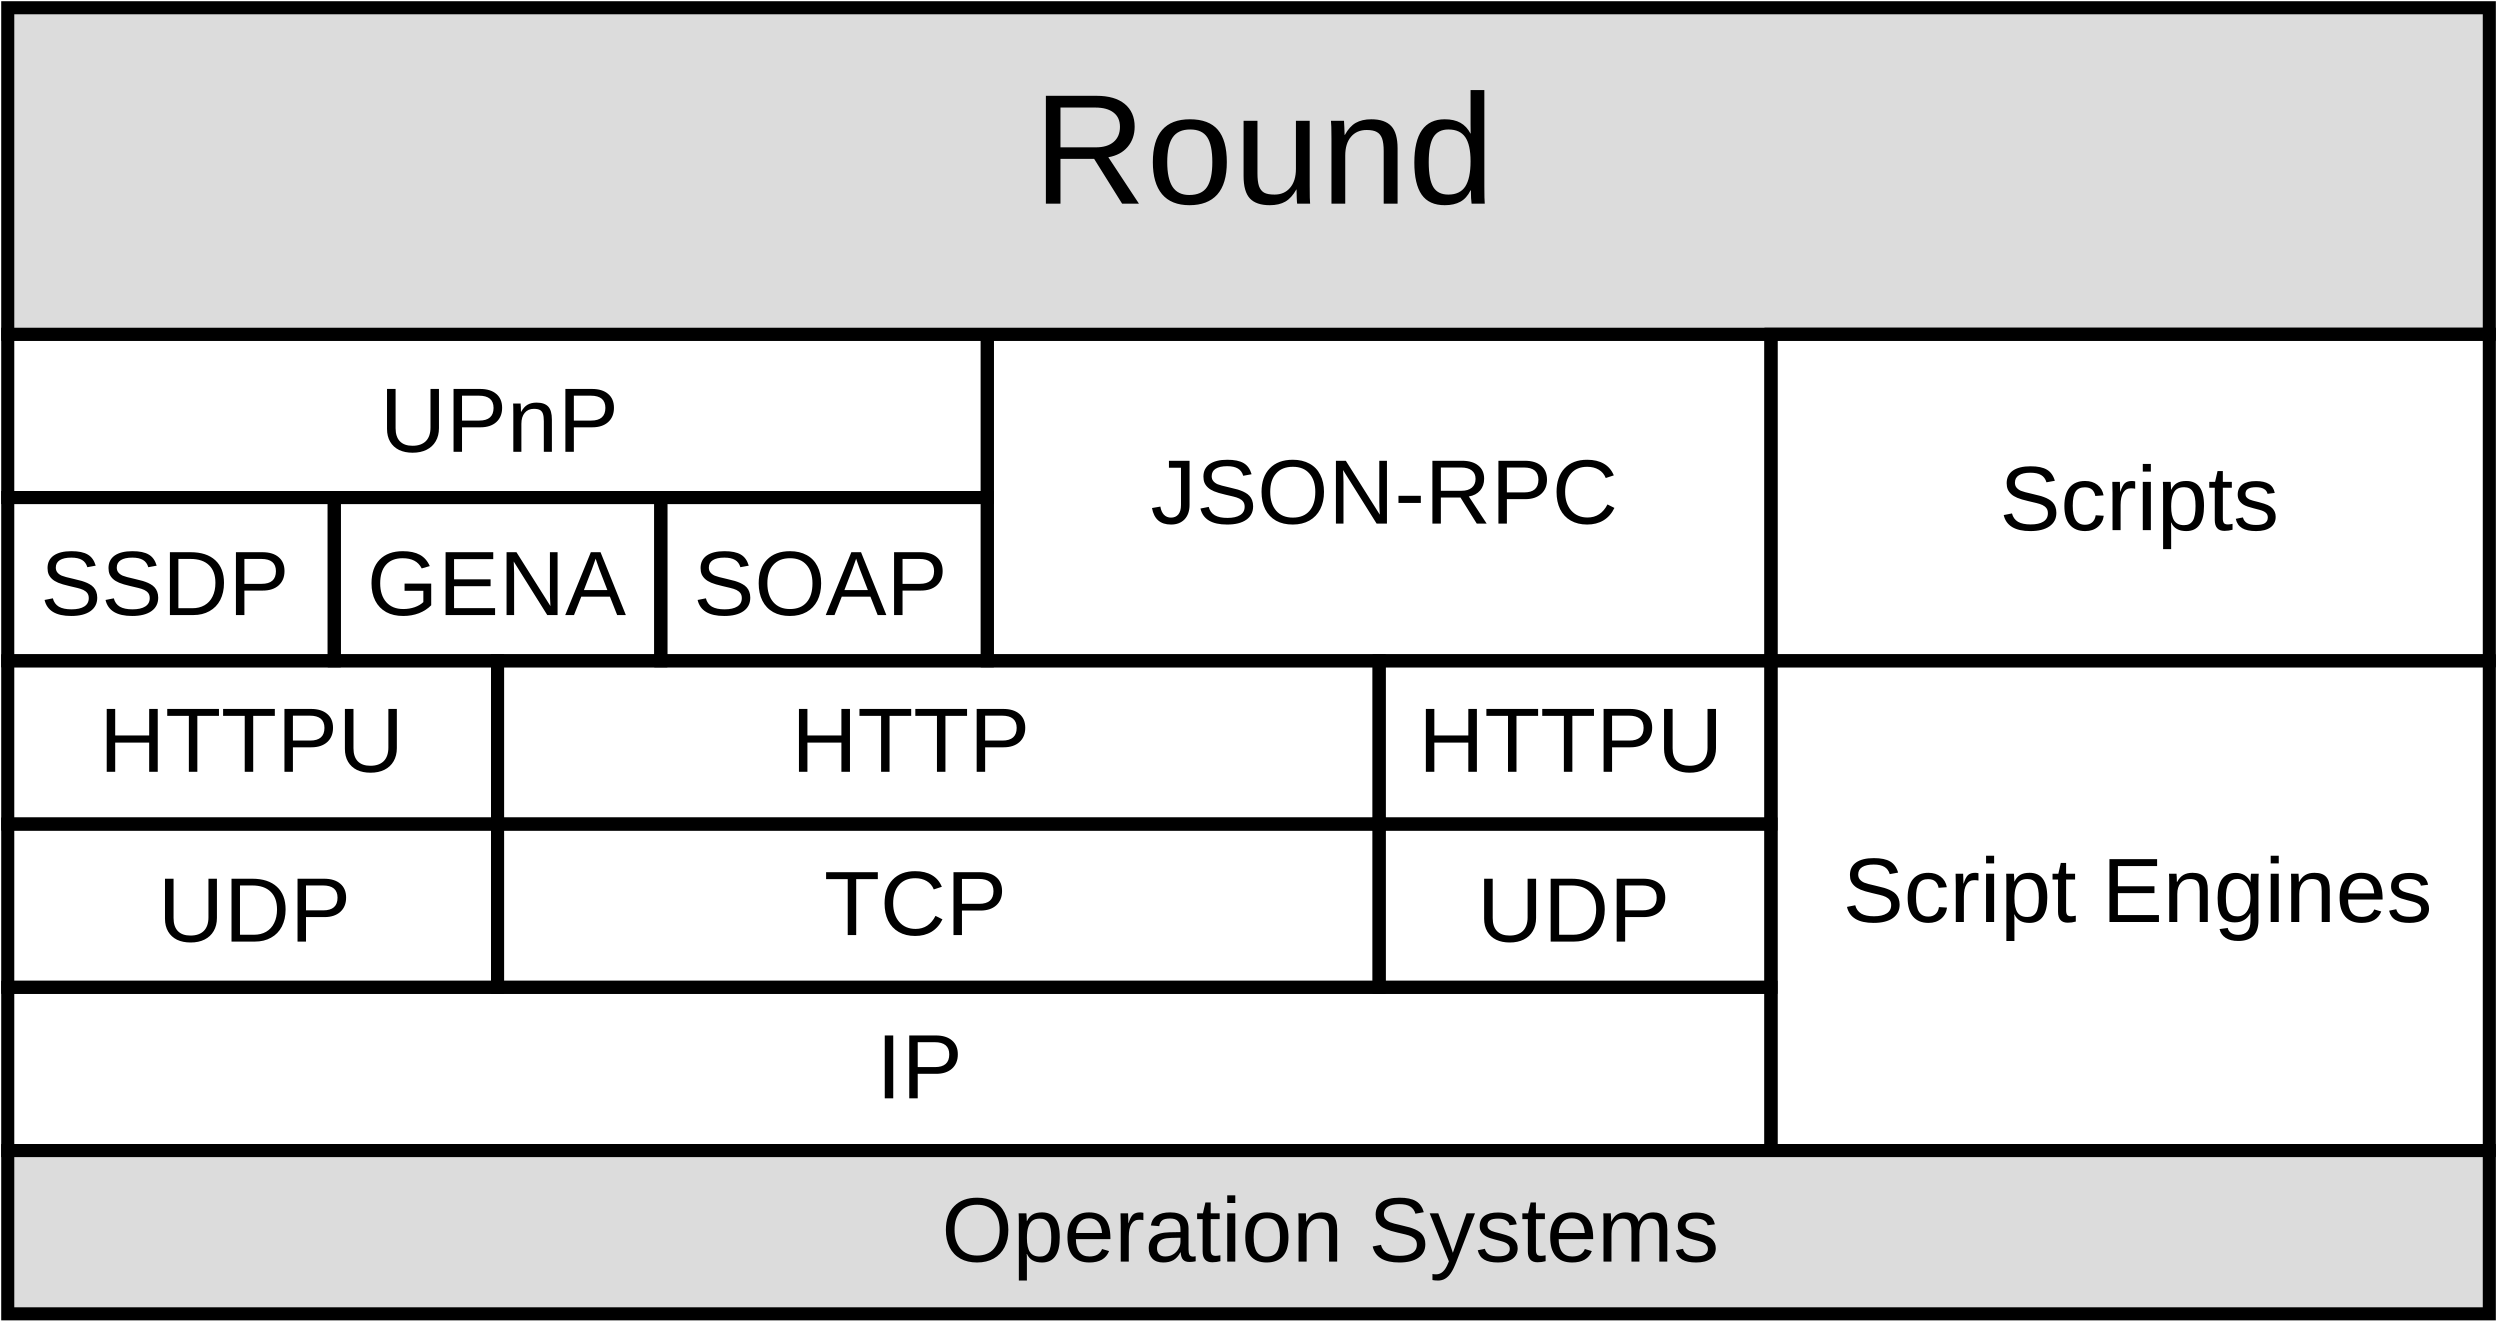
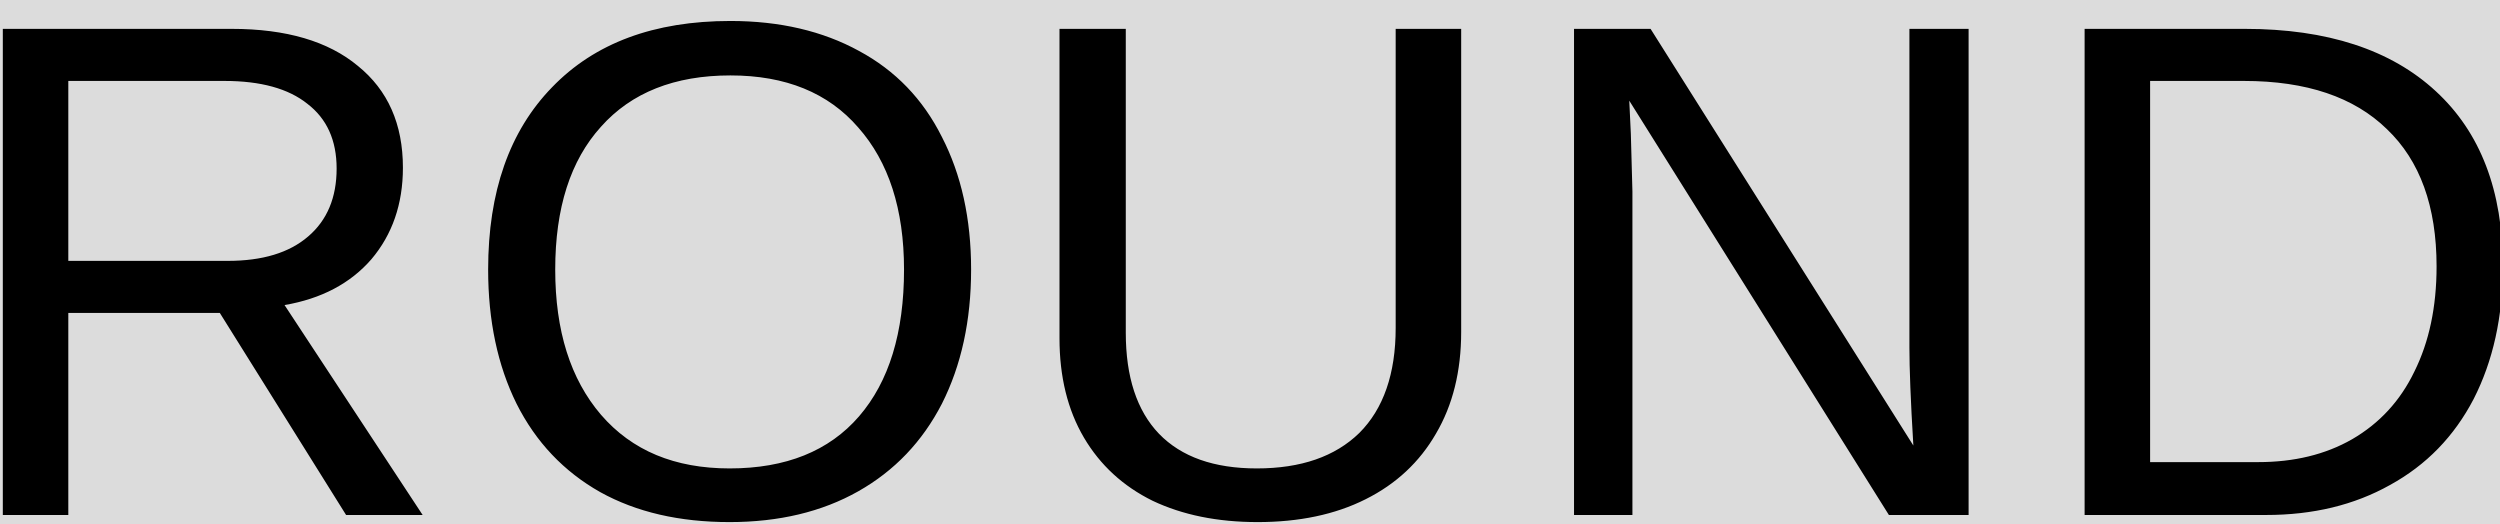
- <svg xmlns="http://www.w3.org/2000/svg" xmlns:ns1="http://www.openswatchbook.org/uri/2009/osb" xmlns:xlink="http://www.w3.org/1999/xlink" width="382.823" height="202.373" id="svg2" version="1.1">
+ <svg xmlns="http://www.w3.org/2000/svg" xmlns:ns1="http://www.openswatchbook.org/uri/2009/osb" xmlns:xlink="http://www.w3.org/1999/xlink" width="49.499" height="10.37" id="svg2" version="1.1">
  <defs id="defs4">
    <marker orient="auto" refY="0" refX="0" id="TriangleOutS" style="overflow:visible">
      <path id="path4045" d="m 5.77,0 -8.65,5 0,-10 8.65,5 z" style="fill-rule:evenodd;stroke:#000000;stroke-width:1pt" transform="scale(0.2,0.2)" />
    </marker>
    <marker orient="auto" refY="0" refX="0" id="Arrow1Mend" style="overflow:visible">
      <path id="path3906" d="M 0,0 5,-5 -12.5,0 5,5 0,0 z" style="fill-rule:evenodd;stroke:#000000;stroke-width:1pt" transform="matrix(-0.4,0,0,-0.4,-4,0)" />
    </marker>
    <marker orient="auto" refY="0" refX="0" id="Arrow1Lend" style="overflow:visible">
      <path id="path3900" d="M 0,0 5,-5 -12.5,0 5,5 0,0 z" style="fill-rule:evenodd;stroke:#000000;stroke-width:1pt" transform="matrix(-0.8,0,0,-0.8,-10,0)" />
    </marker>
    <marker orient="auto" refY="0" refX="0" id="Arrow2Lend" style="overflow:visible">
      <path id="path3918" style="fill-rule:evenodd;stroke-width:0.625;stroke-linejoin:round" d="M 8.719,4.034 -2.207,0.016 8.719,-4.002 c -1.745,2.372 -1.735,5.617 -6e-7,8.035 z" transform="matrix(-1.1,0,0,-1.1,-1.1,0)" />
    </marker>
    <marker orient="auto" refY="0" refX="0" id="Arrow1Send" style="overflow:visible">
      <path id="path3912" d="M 0,0 5,-5 -12.5,0 5,5 0,0 z" style="fill-rule:evenodd;stroke:#000000;stroke-width:1pt" transform="matrix(-0.2,0,0,-0.2,-1.2,0)" />
    </marker>
    <linearGradient id="linearGradient5205" ns1:paint="solid">
      <stop style="stop-color:#370000;stop-opacity:1;" offset="0" id="stop5207" />
    </linearGradient>
    <linearGradient id="linearGradient907" xlink:href="#linearGradient900" />
    <linearGradient id="linearGradient906" xlink:href="#linearGradient900" />
    <linearGradient id="linearGradient905" xlink:href="#linearGradient900" />
    <linearGradient id="linearGradient904" xlink:href="#linearGradient900" />
    <linearGradient id="linearGradient903" xlink:href="#linearGradient900" />
    <linearGradient id="linearGradient900">
      <stop offset="0" id="stop901" style="stop-color: #000000;stop-opacity: 1.0;" />
      <stop offset="1" id="stop902" style="stop-color:#ffffff;stop-opacity:1;" />
    </linearGradient>
    <linearGradient id="linearGradient775" xlink:href="#linearGradient772" />
    <linearGradient id="linearGradient772">
      <stop offset="0" id="stop773" style="stop-color: #000000;stop-opacity: 1.0;" />
      <stop offset="1" id="stop774" style="stop-color:#ffffff;stop-opacity:1;" />
    </linearGradient>
    <linearGradient id="linearGradient907-9" xlink:href="#linearGradient900-2" />
    <linearGradient id="linearGradient906-7" xlink:href="#linearGradient900-2" />
    <linearGradient id="linearGradient905-2" xlink:href="#linearGradient900-2" />
    <linearGradient id="linearGradient904-9" xlink:href="#linearGradient900-2" />
    <linearGradient id="linearGradient903-7" xlink:href="#linearGradient900-2" />
    <linearGradient id="linearGradient900-2">
      <stop offset="0" id="stop901-5" style="stop-color: #000000;stop-opacity: 1.0;" />
      <stop offset="1" id="stop902-5" style="stop-color:#ffffff;stop-opacity:1;" />
    </linearGradient>
  </defs>
-   <g id="layer2" transform="translate(52.18634,62.18634)">
+   <g id="layer2" transform="translate(-116.1006,31.19922)">
    <rect style="fill:none;stroke:#000000;stroke-width:2;stroke-miterlimit:2;stroke-opacity:1;stroke-dasharray:none" id="rect3130" width="135" height="25" x="24" y="64" />
    <rect y="39" x="24" height="25" width="135" id="rect3930" style="fill:none;stroke:#000000;stroke-width:2;stroke-miterlimit:2;stroke-opacity:1;stroke-dasharray:none" />
    <rect style="fill:none;stroke:#000000;stroke-width:2;stroke-miterlimit:2;stroke-opacity:1;stroke-dasharray:none" id="rect3932" width="60" height="25" x="159" y="39" />
    <rect style="fill:none;stroke:#000000;stroke-width:2;stroke-miterlimit:2;stroke-opacity:1;stroke-dasharray:none" id="rect3934" width="60" height="25" x="159" y="64" />
    <rect y="89" x="-51" height="25" width="270" id="rect3936" style="fill:none;stroke:#000000;stroke-width:2;stroke-miterlimit:2;stroke-opacity:1;stroke-dasharray:none" />
    <rect y="-11" x="99" height="50" width="120" id="rect3938" style="fill:none;stroke:#000000;stroke-width:2;stroke-miterlimit:2;stroke-opacity:1;stroke-dasharray:none" />
    <rect style="fill:none;stroke:#000000;stroke-width:2;stroke-miterlimit:2;stroke-opacity:1;stroke-dasharray:none" id="rect3960" width="75" height="25" x="-51" y="39" />
    <rect style="fill:none;stroke:#000000;stroke-width:2;stroke-miterlimit:2;stroke-opacity:1;stroke-dasharray:none" id="rect3962" width="75" height="25" x="-51" y="64" />
    <rect style="fill:none;stroke:#000000;stroke-width:2;stroke-miterlimit:2;stroke-opacity:1;stroke-dasharray:none" id="rect4010" width="50" height="25" x="49" y="14" />
    <rect y="14" x="-1" height="25" width="50" id="rect4018" style="fill:none;stroke:#000000;stroke-width:2;stroke-miterlimit:2;stroke-opacity:1;stroke-dasharray:none" />
    <rect style="fill:none;stroke:#000000;stroke-width:2;stroke-miterlimit:2;stroke-opacity:1;stroke-dasharray:none" id="rect4030" width="50" height="25" x="-51" y="14" />
    <rect style="fill:none;stroke:#000000;stroke-width:2;stroke-miterlimit:2;stroke-opacity:1;stroke-dasharray:none" id="rect4032" width="150" height="25" x="-51" y="-11" />
-     <rect y="-61" x="-51" height="50" width="380" id="rect4038" style="fill:#dcdcdc;stroke:#000000;stroke-width:2;stroke-miterlimit:2;stroke-opacity:1;stroke-dasharray:none;fill-opacity:1" />
+     <rect y="-41" x="-51.161" height="30.161" width="380.323" id="rect4038" style="fill:#dcdcdc;fill-opacity:1;stroke:#000000;stroke-width:1.554;stroke-miterlimit:2;stroke-opacity:1;stroke-dasharray:none" />
    <rect y="39" x="219" height="75" width="110" id="rect4048" style="fill:none;stroke:#000000;stroke-width:2;stroke-miterlimit:2;stroke-opacity:1;stroke-dasharray:none" />
    <rect style="fill:none;stroke:#000000;stroke-width:2;stroke-miterlimit:2;stroke-opacity:1;stroke-dasharray:none" id="rect4069" width="110" height="50" x="219" y="-11" />
-     <rect style="fill:#dcdcdc;stroke:#000000;stroke-width:2;stroke-miterlimit:2;stroke-opacity:1;stroke-dasharray:none;fill-opacity:1" id="rect4089" width="380" height="25" x="-51" y="114" />
+     <rect style="fill:#dcdcdc;fill-opacity:1;stroke:#000000;stroke-width:2;stroke-miterlimit:2;stroke-opacity:1;stroke-dasharray:none" id="rect4089" width="380" height="25" x="-51" y="114" />
  </g>
-   <g id="layer1" transform="translate(-133.8136,-136.1758)" style="display:inline">
-     <text xml:space="preserve" style="font-size:14px;font-style:normal;font-variant:normal;font-weight:normal;font-stretch:normal;text-align:start;line-height:125%;letter-spacing:0px;word-spacing:0px;writing-mode:lr-tb;text-anchor:start;fill:#000000;fill-opacity:1;stroke:none;font-family:Arial;-inkscape-font-specification:Arial;stroke-width:2;stroke-miterlimit:2;stroke-dasharray:none" x="192" y="205.362" id="text3077">
+   <g id="layer1" transform="translate(-302.1006,-167.1629)" style="display:inline">
+     <text xml:space="preserve" style="font-size:14px;font-style:normal;font-variant:normal;font-weight:normal;font-stretch:normal;text-align:start;line-height:125%;letter-spacing:0px;word-spacing:0px;writing-mode:lr-tb;text-anchor:start;fill:#000000;fill-opacity:1;stroke:none;font-family:Arial;-inkscape-font-specification:Arial" x="192" y="205.362" id="text3077">
      <tspan id="tspan3079" x="192" y="205.362">UPnP</tspan>
    </text>
-     <text id="text3093" y="216.362" x="310" style="font-size:14px;font-style:normal;font-variant:normal;font-weight:normal;font-stretch:normal;text-align:start;line-height:125%;letter-spacing:0px;word-spacing:0px;writing-mode:lr-tb;text-anchor:start;fill:#000000;fill-opacity:1;stroke:none;font-family:Arial;-inkscape-font-specification:Arial;stroke-width:2;stroke-miterlimit:2;stroke-dasharray:none" xml:space="preserve">
+     <text id="text3093" y="216.362" x="310" style="font-size:14px;font-style:normal;font-variant:normal;font-weight:normal;font-stretch:normal;text-align:start;line-height:125%;letter-spacing:0px;word-spacing:0px;writing-mode:lr-tb;text-anchor:start;fill:#000000;fill-opacity:1;stroke:none;font-family:Arial;-inkscape-font-specification:Arial" xml:space="preserve">
      <tspan id="tspan3097" x="310" y="216.362">JSON-RPC</tspan>
    </text>
-     <text id="text3099" y="254.362" x="255" style="font-size:14px;font-style:normal;font-variant:normal;font-weight:normal;font-stretch:normal;text-align:start;line-height:125%;letter-spacing:0px;word-spacing:0px;writing-mode:lr-tb;text-anchor:start;fill:#000000;fill-opacity:1;stroke:none;font-family:Arial;-inkscape-font-specification:Arial;stroke-width:2;stroke-miterlimit:2;stroke-dasharray:none" xml:space="preserve">
+     <text id="text3099" y="254.362" x="255" style="font-size:14px;font-style:normal;font-variant:normal;font-weight:normal;font-stretch:normal;text-align:start;line-height:125%;letter-spacing:0px;word-spacing:0px;writing-mode:lr-tb;text-anchor:start;fill:#000000;fill-opacity:1;stroke:none;font-family:Arial;-inkscape-font-specification:Arial" xml:space="preserve">
      <tspan id="tspan3103" x="255" y="254.362">HTTP</tspan>
    </text>
-     <text xml:space="preserve" style="font-size:14px;font-style:normal;font-variant:normal;font-weight:normal;font-stretch:normal;text-align:start;line-height:125%;letter-spacing:0px;word-spacing:0px;writing-mode:lr-tb;text-anchor:start;fill:#000000;fill-opacity:1;stroke:none;font-family:Arial;-inkscape-font-specification:Arial;stroke-width:2;stroke-miterlimit:2;stroke-dasharray:none" x="351" y="254.362" id="text3105">
+     <text xml:space="preserve" style="font-size:14px;font-style:normal;font-variant:normal;font-weight:normal;font-stretch:normal;text-align:start;line-height:125%;letter-spacing:0px;word-spacing:0px;writing-mode:lr-tb;text-anchor:start;fill:#000000;fill-opacity:1;stroke:none;font-family:Arial;-inkscape-font-specification:Arial" x="351" y="254.362" id="text3105">
      <tspan id="tspan3109" x="351" y="254.362">HTTPU</tspan>
    </text>
-     <text xml:space="preserve" style="font-size:14px;font-style:normal;font-variant:normal;font-weight:normal;font-stretch:normal;text-align:start;line-height:125%;letter-spacing:0px;word-spacing:0px;writing-mode:lr-tb;text-anchor:start;fill:#000000;fill-opacity:1;stroke:none;font-family:Arial;-inkscape-font-specification:Arial;stroke-width:2;stroke-miterlimit:2;stroke-dasharray:none" x="268" y="304.362" id="text3111">
+     <text xml:space="preserve" style="font-size:14px;font-style:normal;font-variant:normal;font-weight:normal;font-stretch:normal;text-align:start;line-height:125%;letter-spacing:0px;word-spacing:0px;writing-mode:lr-tb;text-anchor:start;fill:#000000;fill-opacity:1;stroke:none;font-family:Arial;-inkscape-font-specification:Arial" x="268" y="304.362" id="text3111">
      <tspan id="tspan3115" x="268" y="304.362">IP</tspan>
    </text>
-     <text id="text3117" y="279.362" x="260" style="font-size:14px;font-style:normal;font-variant:normal;font-weight:normal;font-stretch:normal;text-align:start;line-height:125%;letter-spacing:0px;word-spacing:0px;writing-mode:lr-tb;text-anchor:start;fill:#000000;fill-opacity:1;stroke:none;font-family:Arial;-inkscape-font-specification:Arial;stroke-width:2;stroke-miterlimit:2;stroke-dasharray:none" xml:space="preserve">
+     <text id="text3117" y="279.362" x="260" style="font-size:14px;font-style:normal;font-variant:normal;font-weight:normal;font-stretch:normal;text-align:start;line-height:125%;letter-spacing:0px;word-spacing:0px;writing-mode:lr-tb;text-anchor:start;fill:#000000;fill-opacity:1;stroke:none;font-family:Arial;-inkscape-font-specification:Arial" xml:space="preserve">
      <tspan id="tspan3121" x="260" y="279.362">TCP</tspan>
    </text>
-     <text xml:space="preserve" style="font-size:14px;font-style:normal;font-variant:normal;font-weight:normal;font-stretch:normal;text-align:start;line-height:125%;letter-spacing:0px;word-spacing:0px;writing-mode:lr-tb;text-anchor:start;fill:#000000;fill-opacity:1;stroke:none;font-family:Arial;-inkscape-font-specification:Arial;stroke-width:2;stroke-miterlimit:2;stroke-dasharray:none" x="360" y="280.362" id="text3123">
+     <text xml:space="preserve" style="font-size:14px;font-style:normal;font-variant:normal;font-weight:normal;font-stretch:normal;text-align:start;line-height:125%;letter-spacing:0px;word-spacing:0px;writing-mode:lr-tb;text-anchor:start;fill:#000000;fill-opacity:1;stroke:none;font-family:Arial;-inkscape-font-specification:Arial" x="360" y="280.362" id="text3123">
      <tspan id="tspan3127" x="360" y="280.362">UDP</tspan>
    </text>
-     <text xml:space="preserve" style="font-size:14px;font-style:normal;font-variant:normal;font-weight:normal;font-stretch:normal;text-align:start;line-height:125%;letter-spacing:0px;word-spacing:0px;writing-mode:lr-tb;text-anchor:start;fill:#000000;fill-opacity:1;stroke:none;font-family:Arial;-inkscape-font-specification:Arial;stroke-width:2;stroke-miterlimit:2;stroke-dasharray:none" x="149" y="254.362" id="text3952">
+     <text xml:space="preserve" style="font-size:14px;font-style:normal;font-variant:normal;font-weight:normal;font-stretch:normal;text-align:start;line-height:125%;letter-spacing:0px;word-spacing:0px;writing-mode:lr-tb;text-anchor:start;fill:#000000;fill-opacity:1;stroke:none;font-family:Arial;-inkscape-font-specification:Arial" x="149" y="254.362" id="text3952">
      <tspan id="tspan3954" x="149" y="254.362">HTTPU</tspan>
    </text>
-     <text xml:space="preserve" style="font-size:14px;font-style:normal;font-variant:normal;font-weight:normal;font-stretch:normal;text-align:start;line-height:125%;letter-spacing:0px;word-spacing:0px;writing-mode:lr-tb;text-anchor:start;fill:#000000;fill-opacity:1;stroke:none;font-family:Arial;-inkscape-font-specification:Arial;stroke-width:2;stroke-miterlimit:2;stroke-dasharray:none" x="158" y="280.362" id="text3956">
+     <text xml:space="preserve" style="font-size:14px;font-style:normal;font-variant:normal;font-weight:normal;font-stretch:normal;text-align:start;line-height:125%;letter-spacing:0px;word-spacing:0px;writing-mode:lr-tb;text-anchor:start;fill:#000000;fill-opacity:1;stroke:none;font-family:Arial;-inkscape-font-specification:Arial" x="158" y="280.362" id="text3956">
      <tspan id="tspan3958" x="158" y="280.362">UDP</tspan>
    </text>
-     <text xml:space="preserve" style="font-size:14px;font-style:normal;font-variant:normal;font-weight:normal;font-stretch:normal;text-align:start;line-height:125%;letter-spacing:0px;word-spacing:0px;writing-mode:lr-tb;text-anchor:start;fill:#000000;fill-opacity:1;stroke:none;font-family:Arial;-inkscape-font-specification:Arial;stroke-width:2;stroke-miterlimit:2;stroke-dasharray:none" x="240" y="230.362" id="text4012">
+     <text xml:space="preserve" style="font-size:14px;font-style:normal;font-variant:normal;font-weight:normal;font-stretch:normal;text-align:start;line-height:125%;letter-spacing:0px;word-spacing:0px;writing-mode:lr-tb;text-anchor:start;fill:#000000;fill-opacity:1;stroke:none;font-family:Arial;-inkscape-font-specification:Arial" x="240" y="230.362" id="text4012">
      <tspan id="tspan4016" x="240" y="230.362">SOAP</tspan>
    </text>
-     <text id="text4020" y="230.362" x="190" style="font-size:14px;font-style:normal;font-variant:normal;font-weight:normal;font-stretch:normal;text-align:start;line-height:125%;letter-spacing:0px;word-spacing:0px;writing-mode:lr-tb;text-anchor:start;fill:#000000;fill-opacity:1;stroke:none;font-family:Arial;-inkscape-font-specification:Arial;stroke-width:2;stroke-miterlimit:2;stroke-dasharray:none" xml:space="preserve">
+     <text id="text4020" y="230.362" x="190" style="font-size:14px;font-style:normal;font-variant:normal;font-weight:normal;font-stretch:normal;text-align:start;line-height:125%;letter-spacing:0px;word-spacing:0px;writing-mode:lr-tb;text-anchor:start;fill:#000000;fill-opacity:1;stroke:none;font-family:Arial;-inkscape-font-specification:Arial" xml:space="preserve">
      <tspan id="tspan4024" x="190" y="230.362">GENA</tspan>
    </text>
-     <text xml:space="preserve" style="font-size:14px;font-style:normal;font-variant:normal;font-weight:normal;font-stretch:normal;text-align:start;line-height:125%;letter-spacing:0px;word-spacing:0px;writing-mode:lr-tb;text-anchor:start;fill:#000000;fill-opacity:1;stroke:none;font-family:Arial;-inkscape-font-specification:Arial;stroke-width:2;stroke-miterlimit:2;stroke-dasharray:none" x="140" y="230.362" id="text4026">
+     <text xml:space="preserve" style="font-size:14px;font-style:normal;font-variant:normal;font-weight:normal;font-stretch:normal;text-align:start;line-height:125%;letter-spacing:0px;word-spacing:0px;writing-mode:lr-tb;text-anchor:start;fill:#000000;fill-opacity:1;stroke:none;font-family:Arial;-inkscape-font-specification:Arial" x="140" y="230.362" id="text4026">
      <tspan y="230.362" x="140" id="tspan4028">SSDP</tspan>
    </text>
-     <text id="text4034" y="167.362" x="292" style="font-size:24px;font-style:normal;font-variant:normal;font-weight:normal;font-stretch:normal;text-align:start;line-height:125%;letter-spacing:0px;word-spacing:0px;writing-mode:lr-tb;text-anchor:start;fill:#000000;fill-opacity:1;stroke:none;font-family:Arial;-inkscape-font-specification:Arial;stroke-width:2;stroke-miterlimit:2;stroke-dasharray:none" xml:space="preserve">
-       <tspan id="tspan4042" x="292" y="167.362">Round</tspan>
+     <text id="text4034" y="177.362" x="301" style="font-size:14px;font-style:normal;font-variant:normal;font-weight:normal;font-stretch:normal;text-align:start;line-height:125%;letter-spacing:0px;word-spacing:0px;writing-mode:lr-tb;text-anchor:start;fill:#000000;fill-opacity:1;stroke:none;font-family:Arial;-inkscape-font-specification:Arial" xml:space="preserve">
+       <tspan id="tspan3065" x="301" y="177.362">ROUND</tspan>
    </text>
-     <text id="text4044" y="277.362" x="416" style="font-size:14px;font-style:normal;font-variant:normal;font-weight:normal;font-stretch:normal;text-align:start;line-height:125%;letter-spacing:0px;word-spacing:0px;writing-mode:lr-tb;text-anchor:start;fill:#000000;fill-opacity:1;stroke:none;font-family:Arial;-inkscape-font-specification:Arial;stroke-width:2;stroke-miterlimit:2;stroke-dasharray:none" xml:space="preserve">
+     <text id="text4044" y="277.362" x="416" style="font-size:14px;font-style:normal;font-variant:normal;font-weight:normal;font-stretch:normal;text-align:start;line-height:125%;letter-spacing:0px;word-spacing:0px;writing-mode:lr-tb;text-anchor:start;fill:#000000;fill-opacity:1;stroke:none;font-family:Arial;-inkscape-font-specification:Arial" xml:space="preserve">
      <tspan id="tspan4050" x="416" y="277.362">Script Engines</tspan>
    </text>
-     <text xml:space="preserve" style="font-size:14px;font-style:normal;font-variant:normal;font-weight:normal;font-stretch:normal;text-align:start;line-height:125%;letter-spacing:0px;word-spacing:0px;writing-mode:lr-tb;text-anchor:start;fill:#000000;fill-opacity:1;stroke:none;font-family:Arial;-inkscape-font-specification:Arial;stroke-width:2;stroke-miterlimit:2;stroke-dasharray:none" x="440" y="217.362" id="text4083">
+     <text xml:space="preserve" style="font-size:14px;font-style:normal;font-variant:normal;font-weight:normal;font-stretch:normal;text-align:start;line-height:125%;letter-spacing:0px;word-spacing:0px;writing-mode:lr-tb;text-anchor:start;fill:#000000;fill-opacity:1;stroke:none;font-family:Arial;-inkscape-font-specification:Arial" x="440" y="217.362" id="text4083">
      <tspan id="tspan4087" x="440" y="217.362">Scripts</tspan>
    </text>
-     <text id="text4091" y="329.362" x="278" style="font-size:14px;font-style:normal;font-variant:normal;font-weight:normal;font-stretch:normal;text-align:start;line-height:125%;letter-spacing:0px;word-spacing:0px;writing-mode:lr-tb;text-anchor:start;fill:#000000;fill-opacity:1;stroke:none;font-family:Arial;-inkscape-font-specification:Arial;stroke-width:2;stroke-miterlimit:2;stroke-dasharray:none" xml:space="preserve">
+     <text id="text4091" y="329.362" x="278" style="font-size:14px;font-style:normal;font-variant:normal;font-weight:normal;font-stretch:normal;text-align:start;line-height:125%;letter-spacing:0px;word-spacing:0px;writing-mode:lr-tb;text-anchor:start;fill:#000000;fill-opacity:1;stroke:none;font-family:Arial;-inkscape-font-specification:Arial" xml:space="preserve">
      <tspan id="tspan4095" x="278" y="329.362">Operation Systems</tspan>
    </text>
  </g>
</svg>
